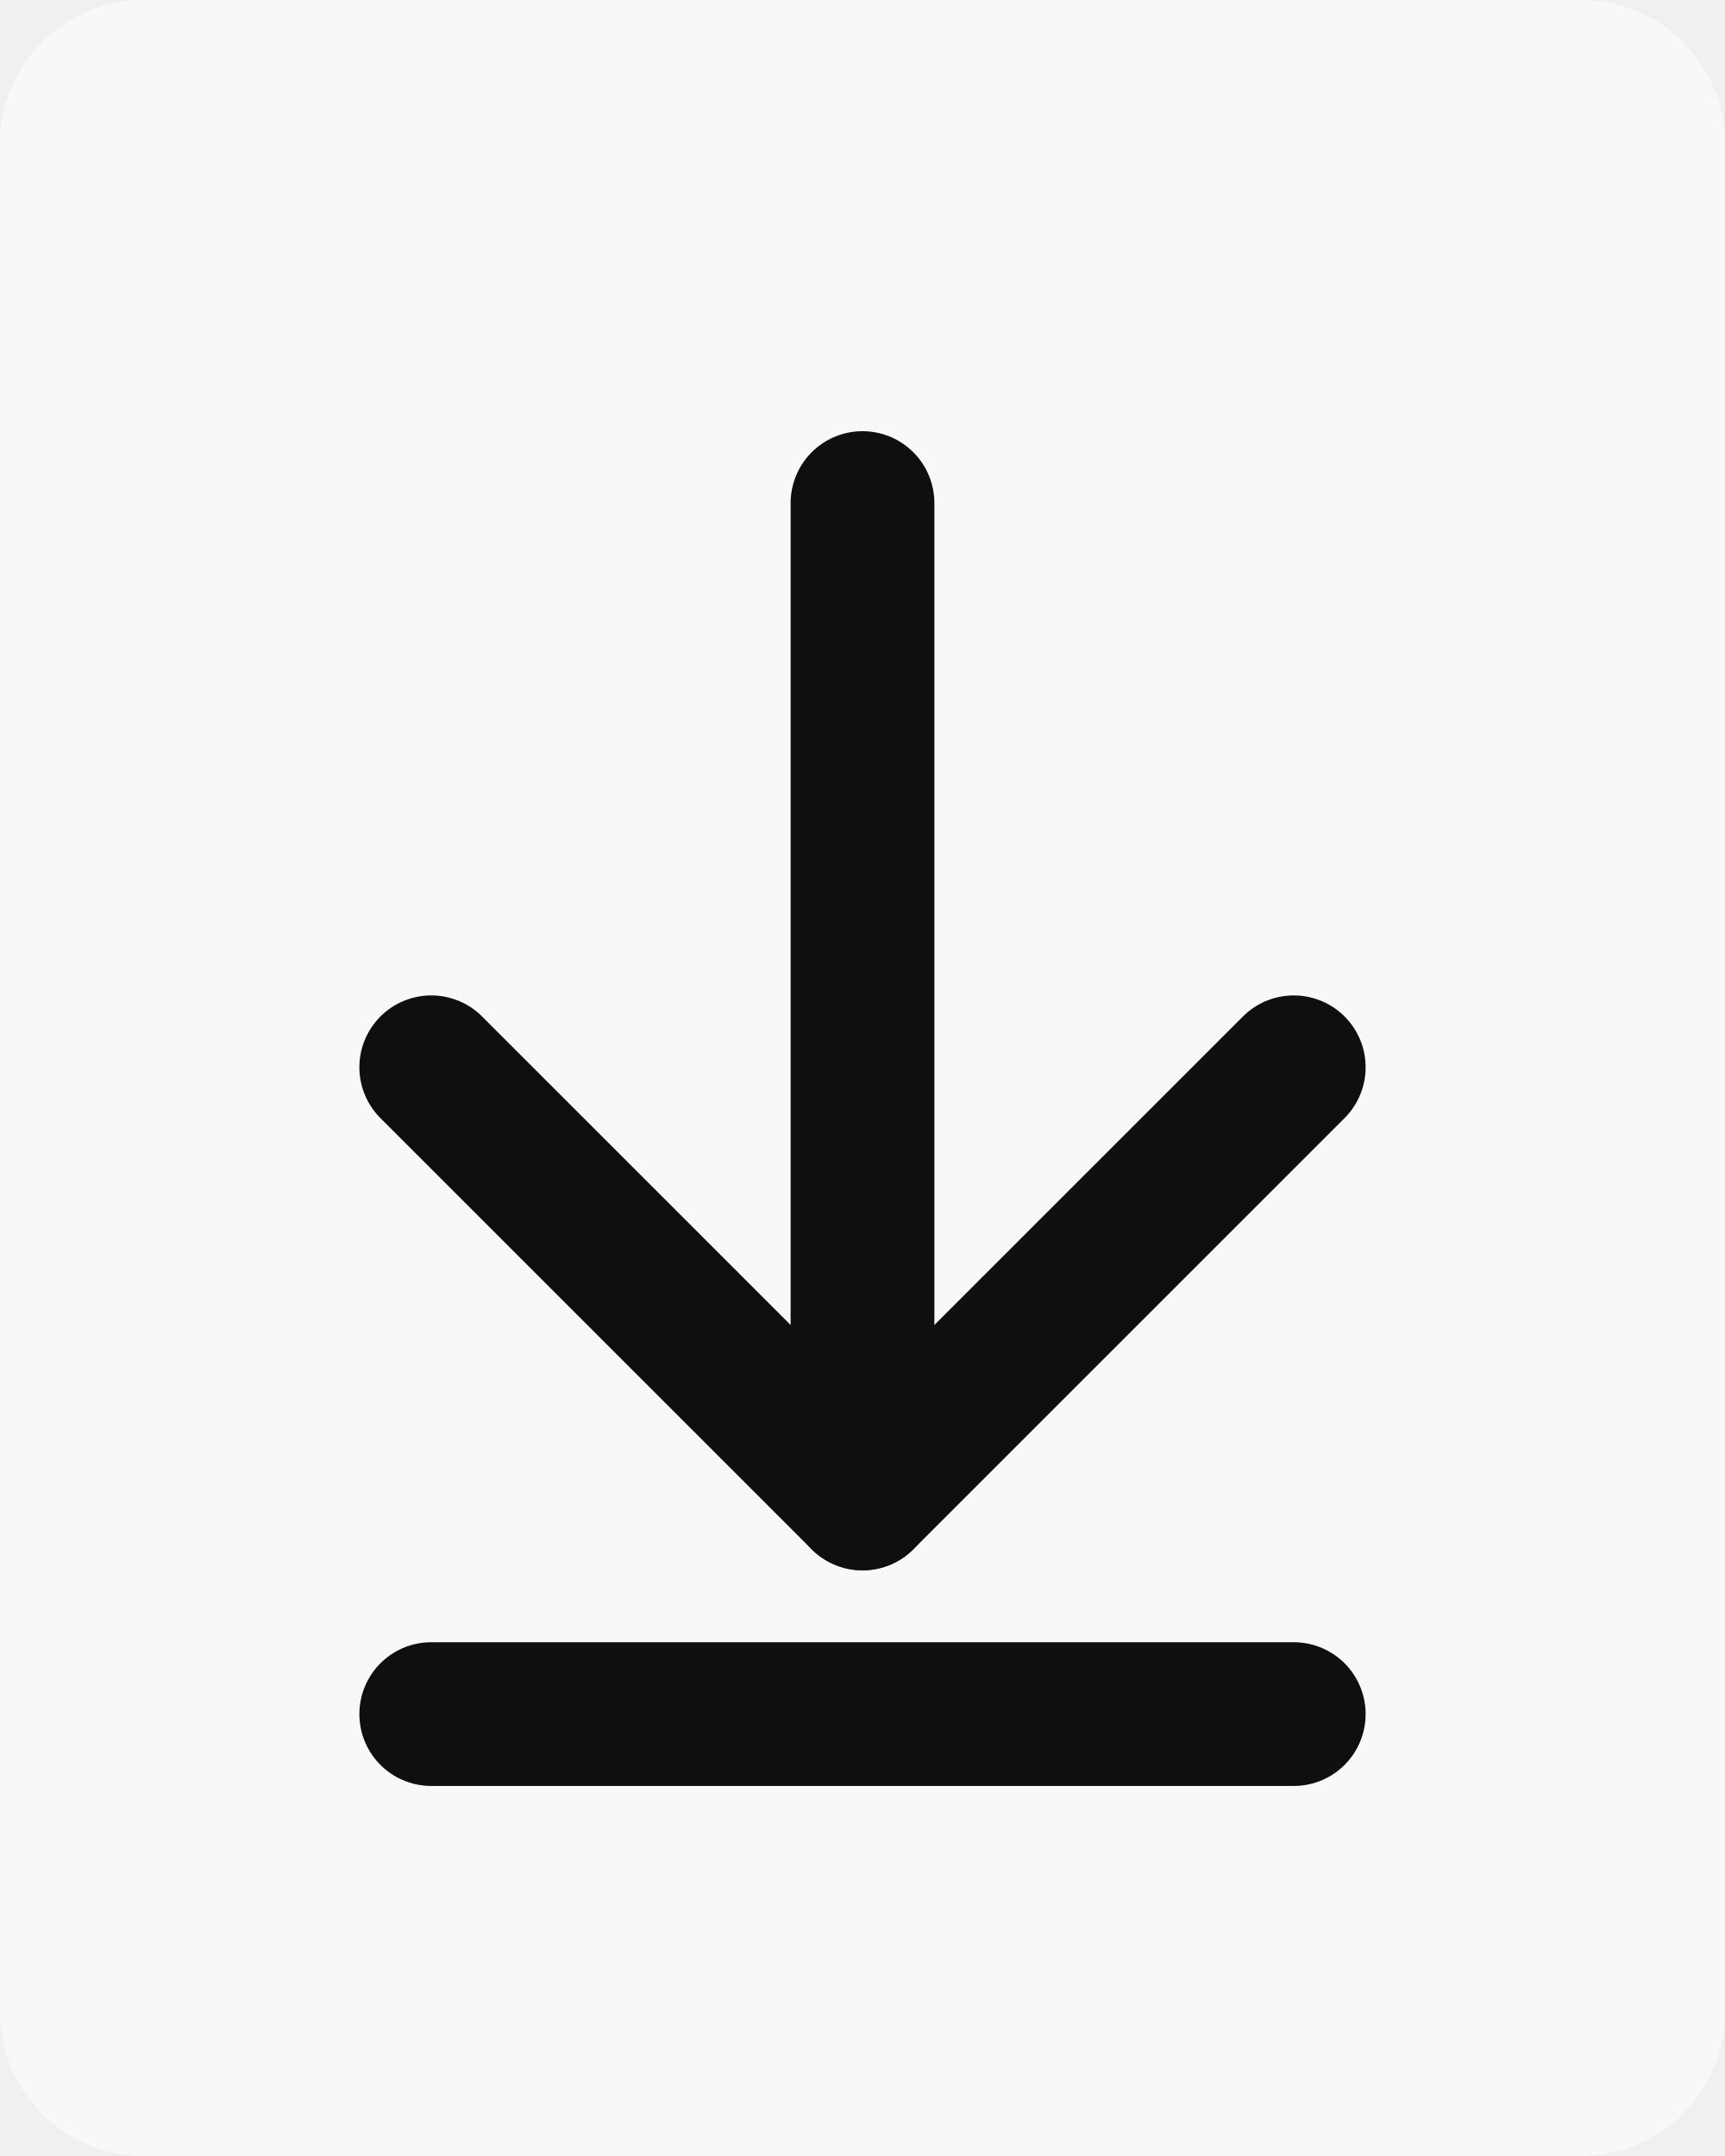
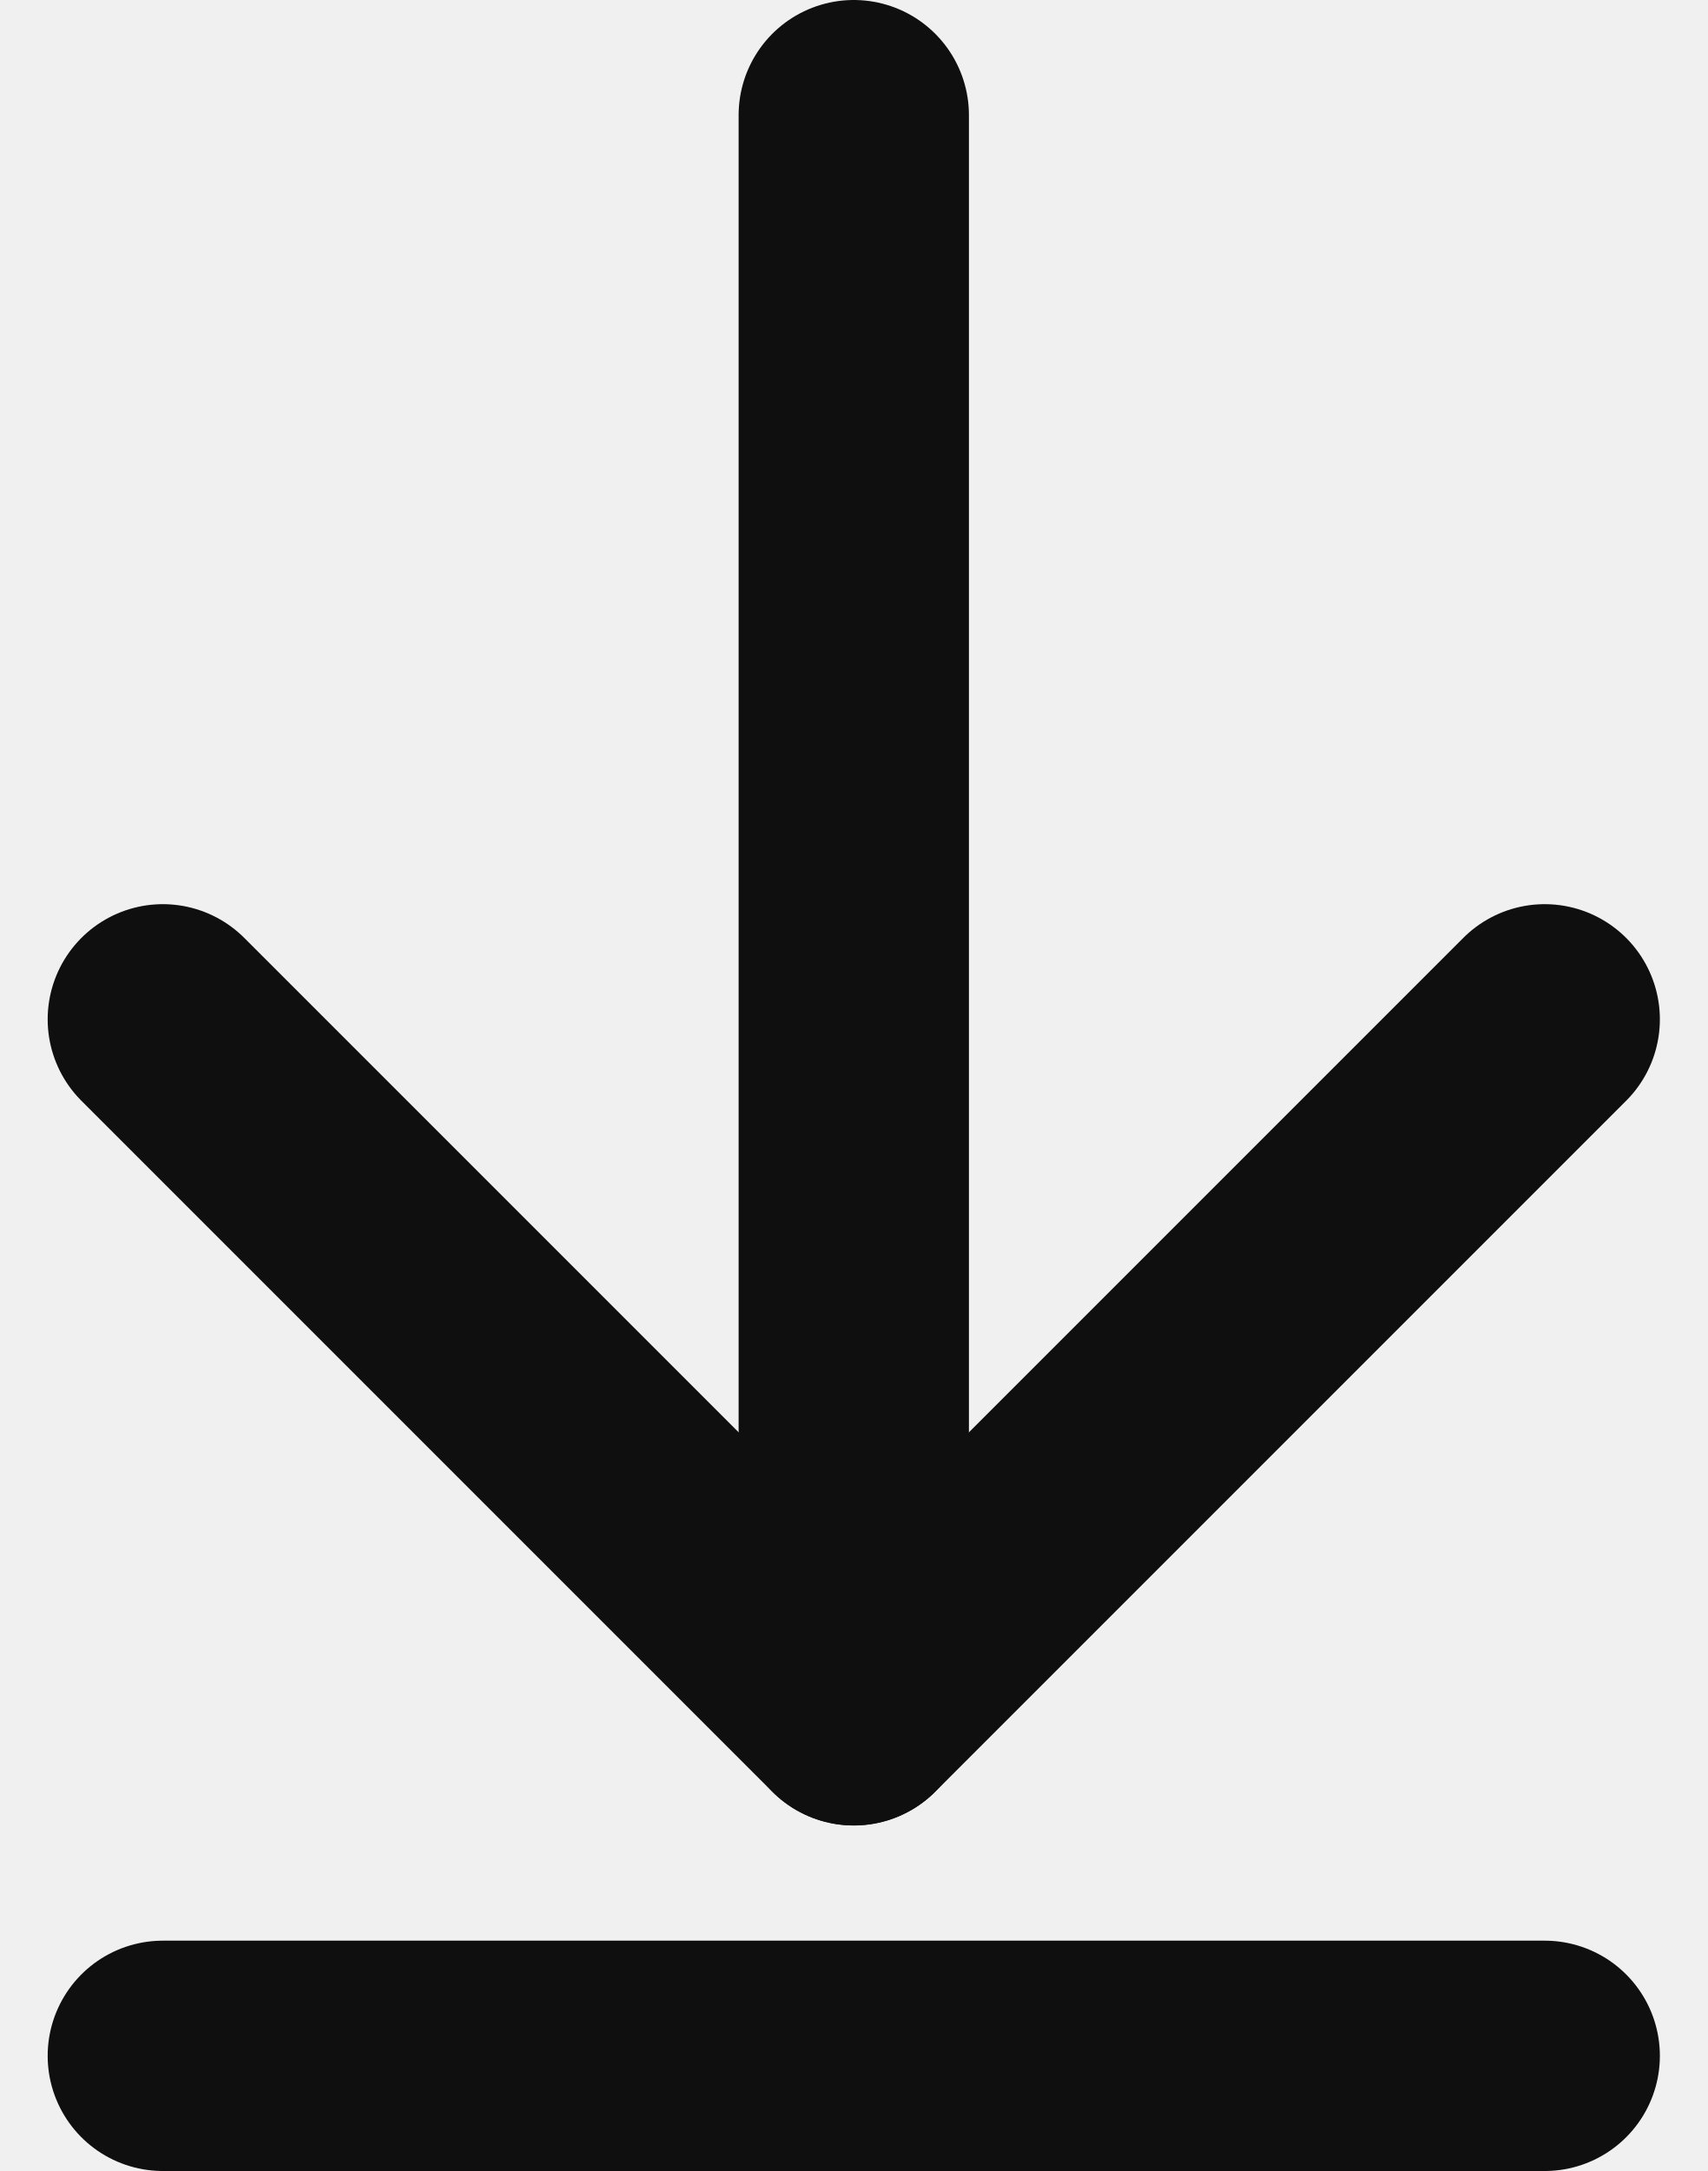
- <svg xmlns="http://www.w3.org/2000/svg" width="24" height="30" viewBox="0 0 24 30">
-   <defs>
-     <style>.a{fill:#fff;opacity:0.505;}.b,.c{fill:none;stroke:#100f0f;stroke-linecap:round;stroke-width:2px;}.b{stroke-linejoin:round;}</style>
-   </defs>
-   <rect class="a" width="24" height="30" rx="2" />
-   <path class="b" d="M18,7.5V21.35" transform="translate(-6 -0.5)" />
-   <path class="b" d="M19.5,18l-6,6-6-6" transform="translate(-1.5 -3.149)" />
-   <line class="c" x2="12" transform="translate(6 23.851)" />
+ <svg xmlns="http://www.w3.org/2000/svg" width="14.828" height="18.851" viewBox="0 0 14.828 18.851">
+   <g id="download_icon" transform="translate(-4.586 -6)">
+     <path id="Path_1" data-name="Path 1" d="M18,7.5V21.35" transform="translate(-6 -0.5)" fill="none" stroke="#100f0f" stroke-linecap="round" stroke-linejoin="round" stroke-width="2" />
+     <path id="Path_2" data-name="Path 2" d="M19.5,18l-6,6-6-6" transform="translate(-1.5 -3.149)" fill="none" stroke="#100f0f" stroke-linecap="round" stroke-linejoin="round" stroke-width="2" />
+     <line id="Line_1" data-name="Line 1" x2="12" transform="translate(6 23.851)" fill="none" stroke="#100f0f" stroke-linecap="round" stroke-width="2" />
+   </g>
</svg>
